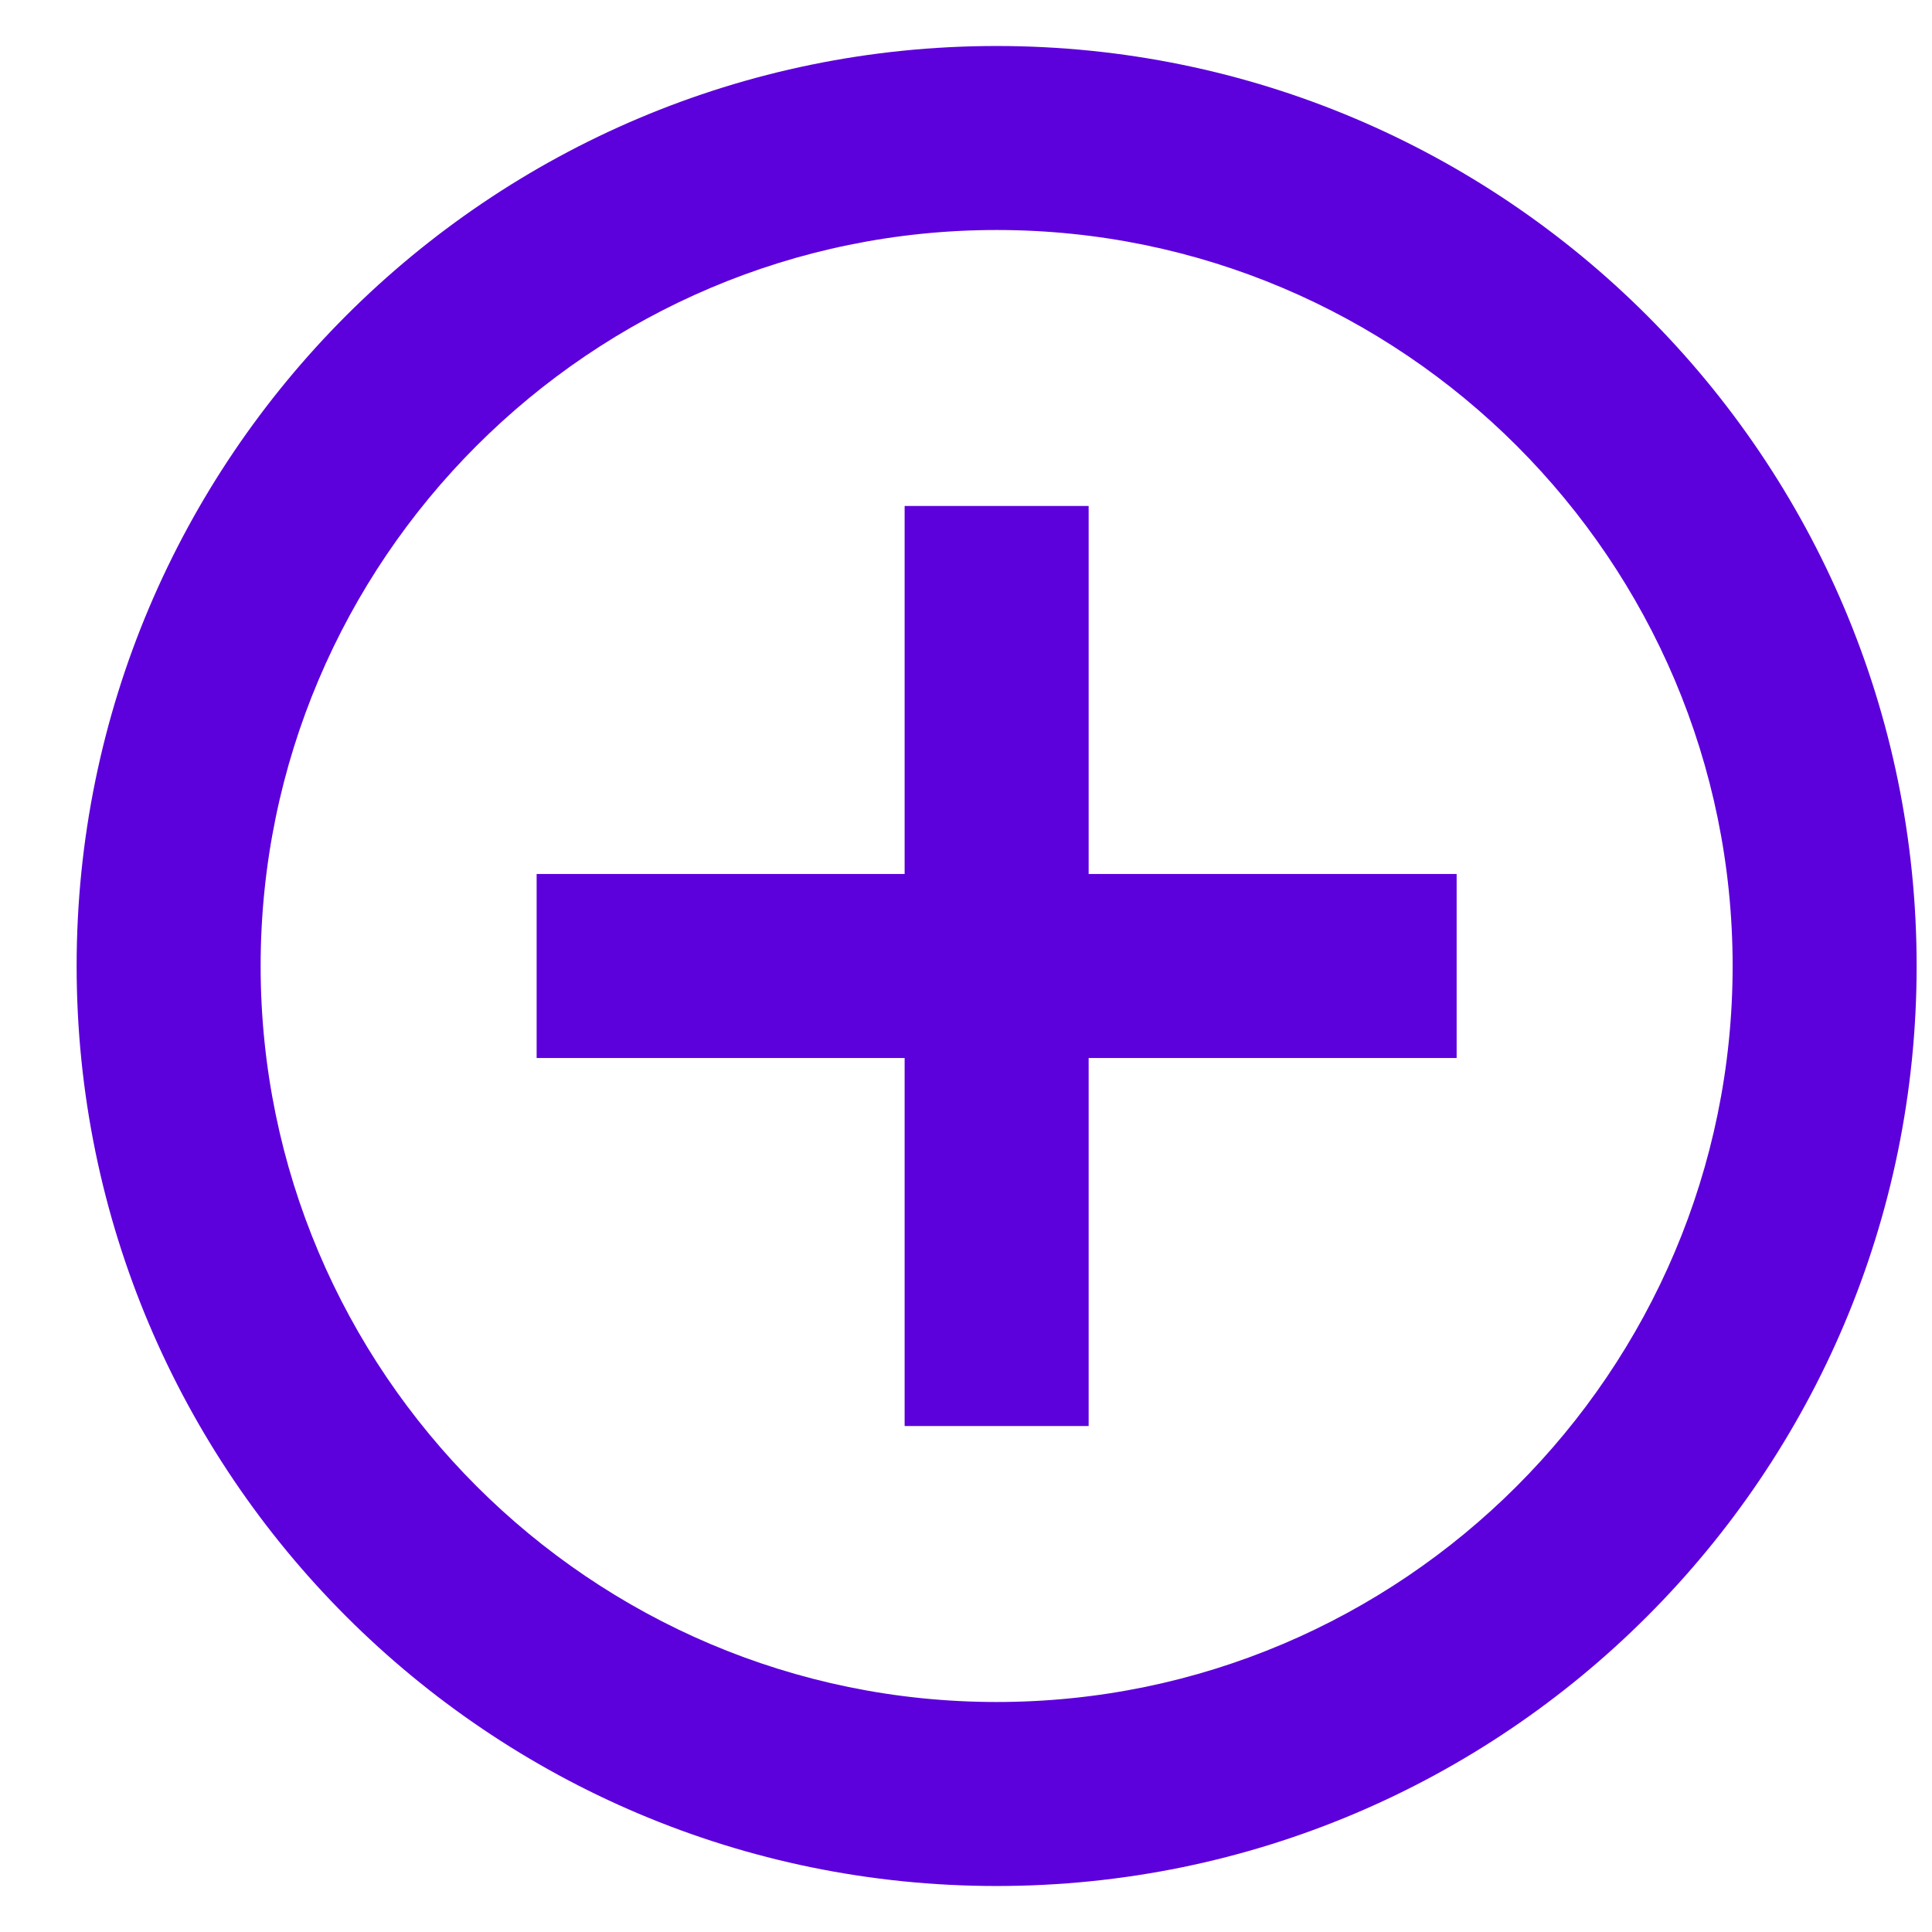
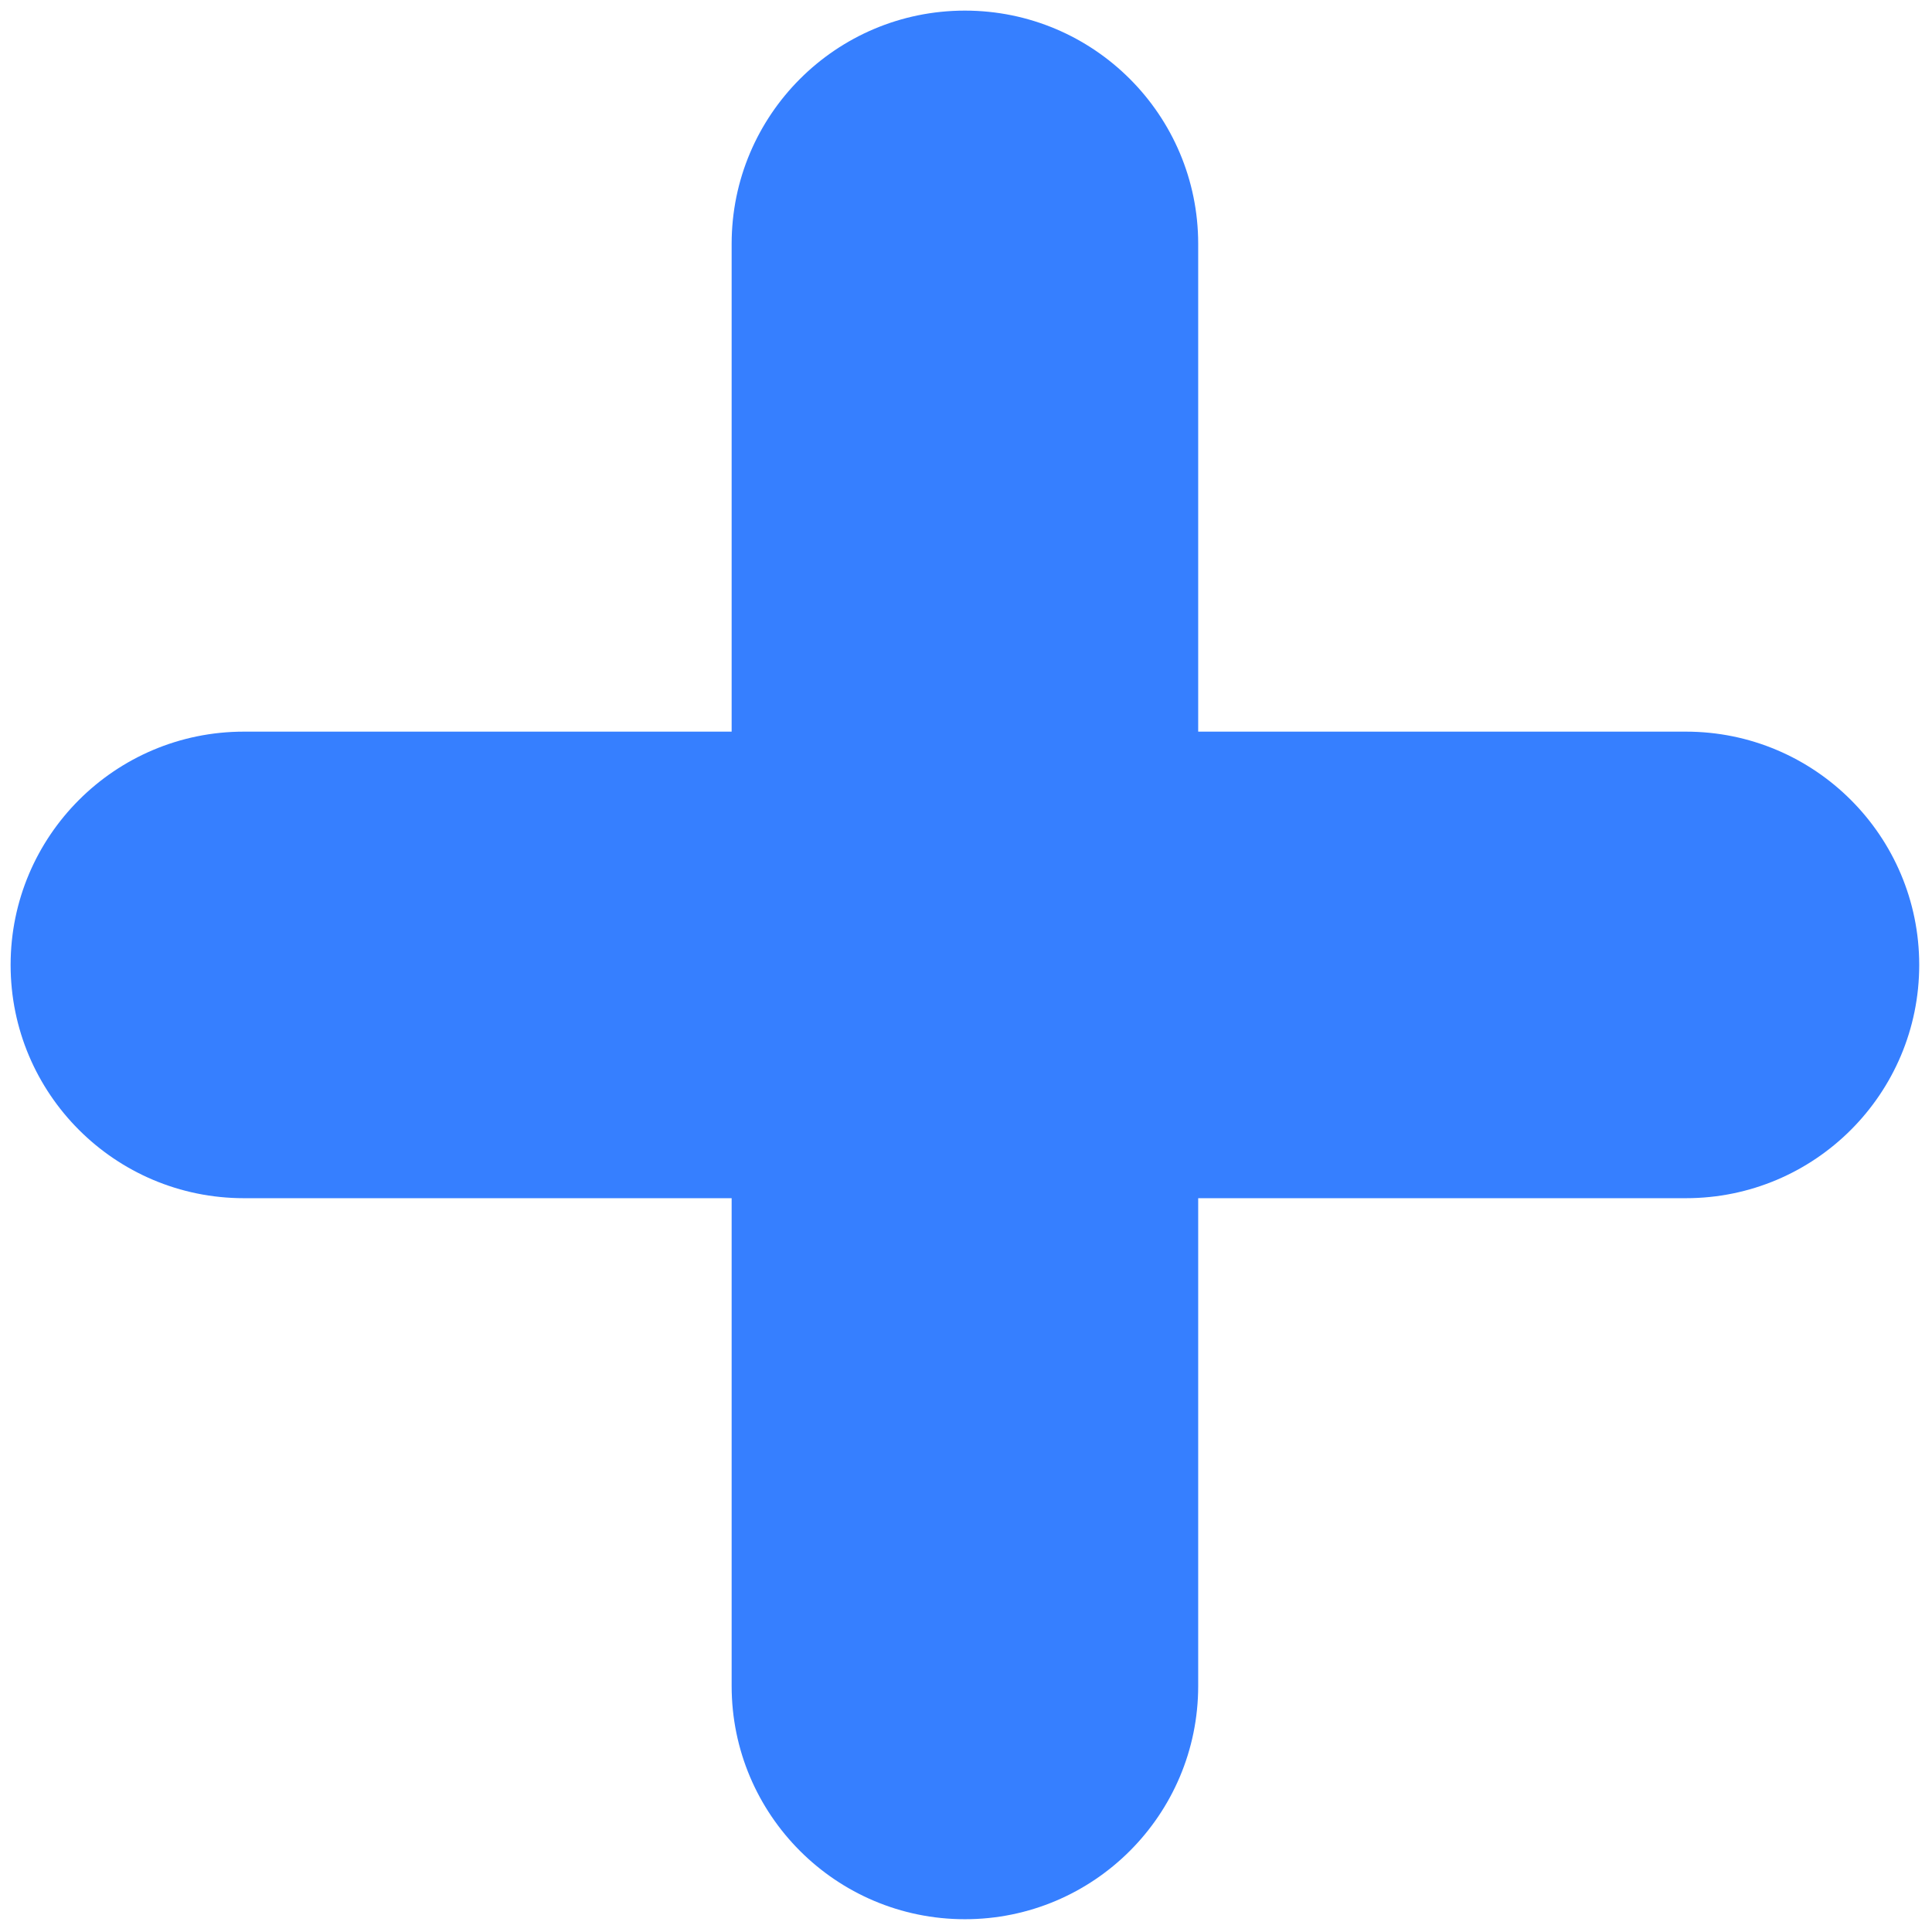
- <svg xmlns="http://www.w3.org/2000/svg" width="21" height="21" viewBox="0 0 21 21" fill="none">
-   <path fill-rule="evenodd" clip-rule="evenodd" d="M11.833 5.5H9.833V9.5H5.833V11.5H9.833V15.5H11.833V11.5H15.833V9.5H11.833V5.5ZM10.833 0.5C5.313 0.5 0.833 4.98 0.833 10.5C0.833 16.02 5.313 20.5 10.833 20.5C16.353 20.5 20.833 16.02 20.833 10.5C20.833 4.98 16.353 0.5 10.833 0.5ZM10.833 18.5C6.423 18.5 2.833 14.91 2.833 10.5C2.833 6.09 6.423 2.5 10.833 2.5C15.243 2.5 18.833 6.09 18.833 10.5C18.833 14.91 15.243 18.5 10.833 18.5Z" fill="#5C00DC" />
+ <svg xmlns="http://www.w3.org/2000/svg" version="1.1" width="256" height="256" viewBox="0 0 256 256" xml:space="preserve">
+   <defs>
+ </defs>
+   <g style="stroke: none; stroke-width: 0; stroke-dasharray: none; stroke-linecap: butt; stroke-linejoin: miter; stroke-miterlimit: 10; fill: none; fill-rule: nonzero; opacity: 1;" transform="translate(1.406593 1.406593) scale(2.81 2.81)">
+     <path d="M 45 90 c -6.075 0 -11 -4.925 -11 -11 V 11 c 0 -6.075 4.925 -11 11 -11 s 11 4.925 11 11 v 68 C 56 85.075 51.075 90 45 90 z" style="stroke: none; stroke-width: 1; stroke-dasharray: none; stroke-linecap: butt; stroke-linejoin: miter; stroke-miterlimit: 10; fill: rgb(54,127,255); fill-rule: nonzero; opacity: 1;" transform=" matrix(1 0 0 1 0 0) " stroke-linecap="round" />
+     <path d="M 79 56 H 11 C 4.925 56 0 51.075 0 45 s 4.925 -11 11 -11 h 68 c 6.075 0 11 4.925 11 11 S 85.075 56 79 56 z" style="stroke: none; stroke-width: 1; stroke-dasharray: none; stroke-linecap: butt; stroke-linejoin: miter; stroke-miterlimit: 10; fill: rgb(54,127,255); fill-rule: nonzero; opacity: 1;" transform=" matrix(1 0 0 1 0 0) " stroke-linecap="round" />
+   </g>
</svg>
